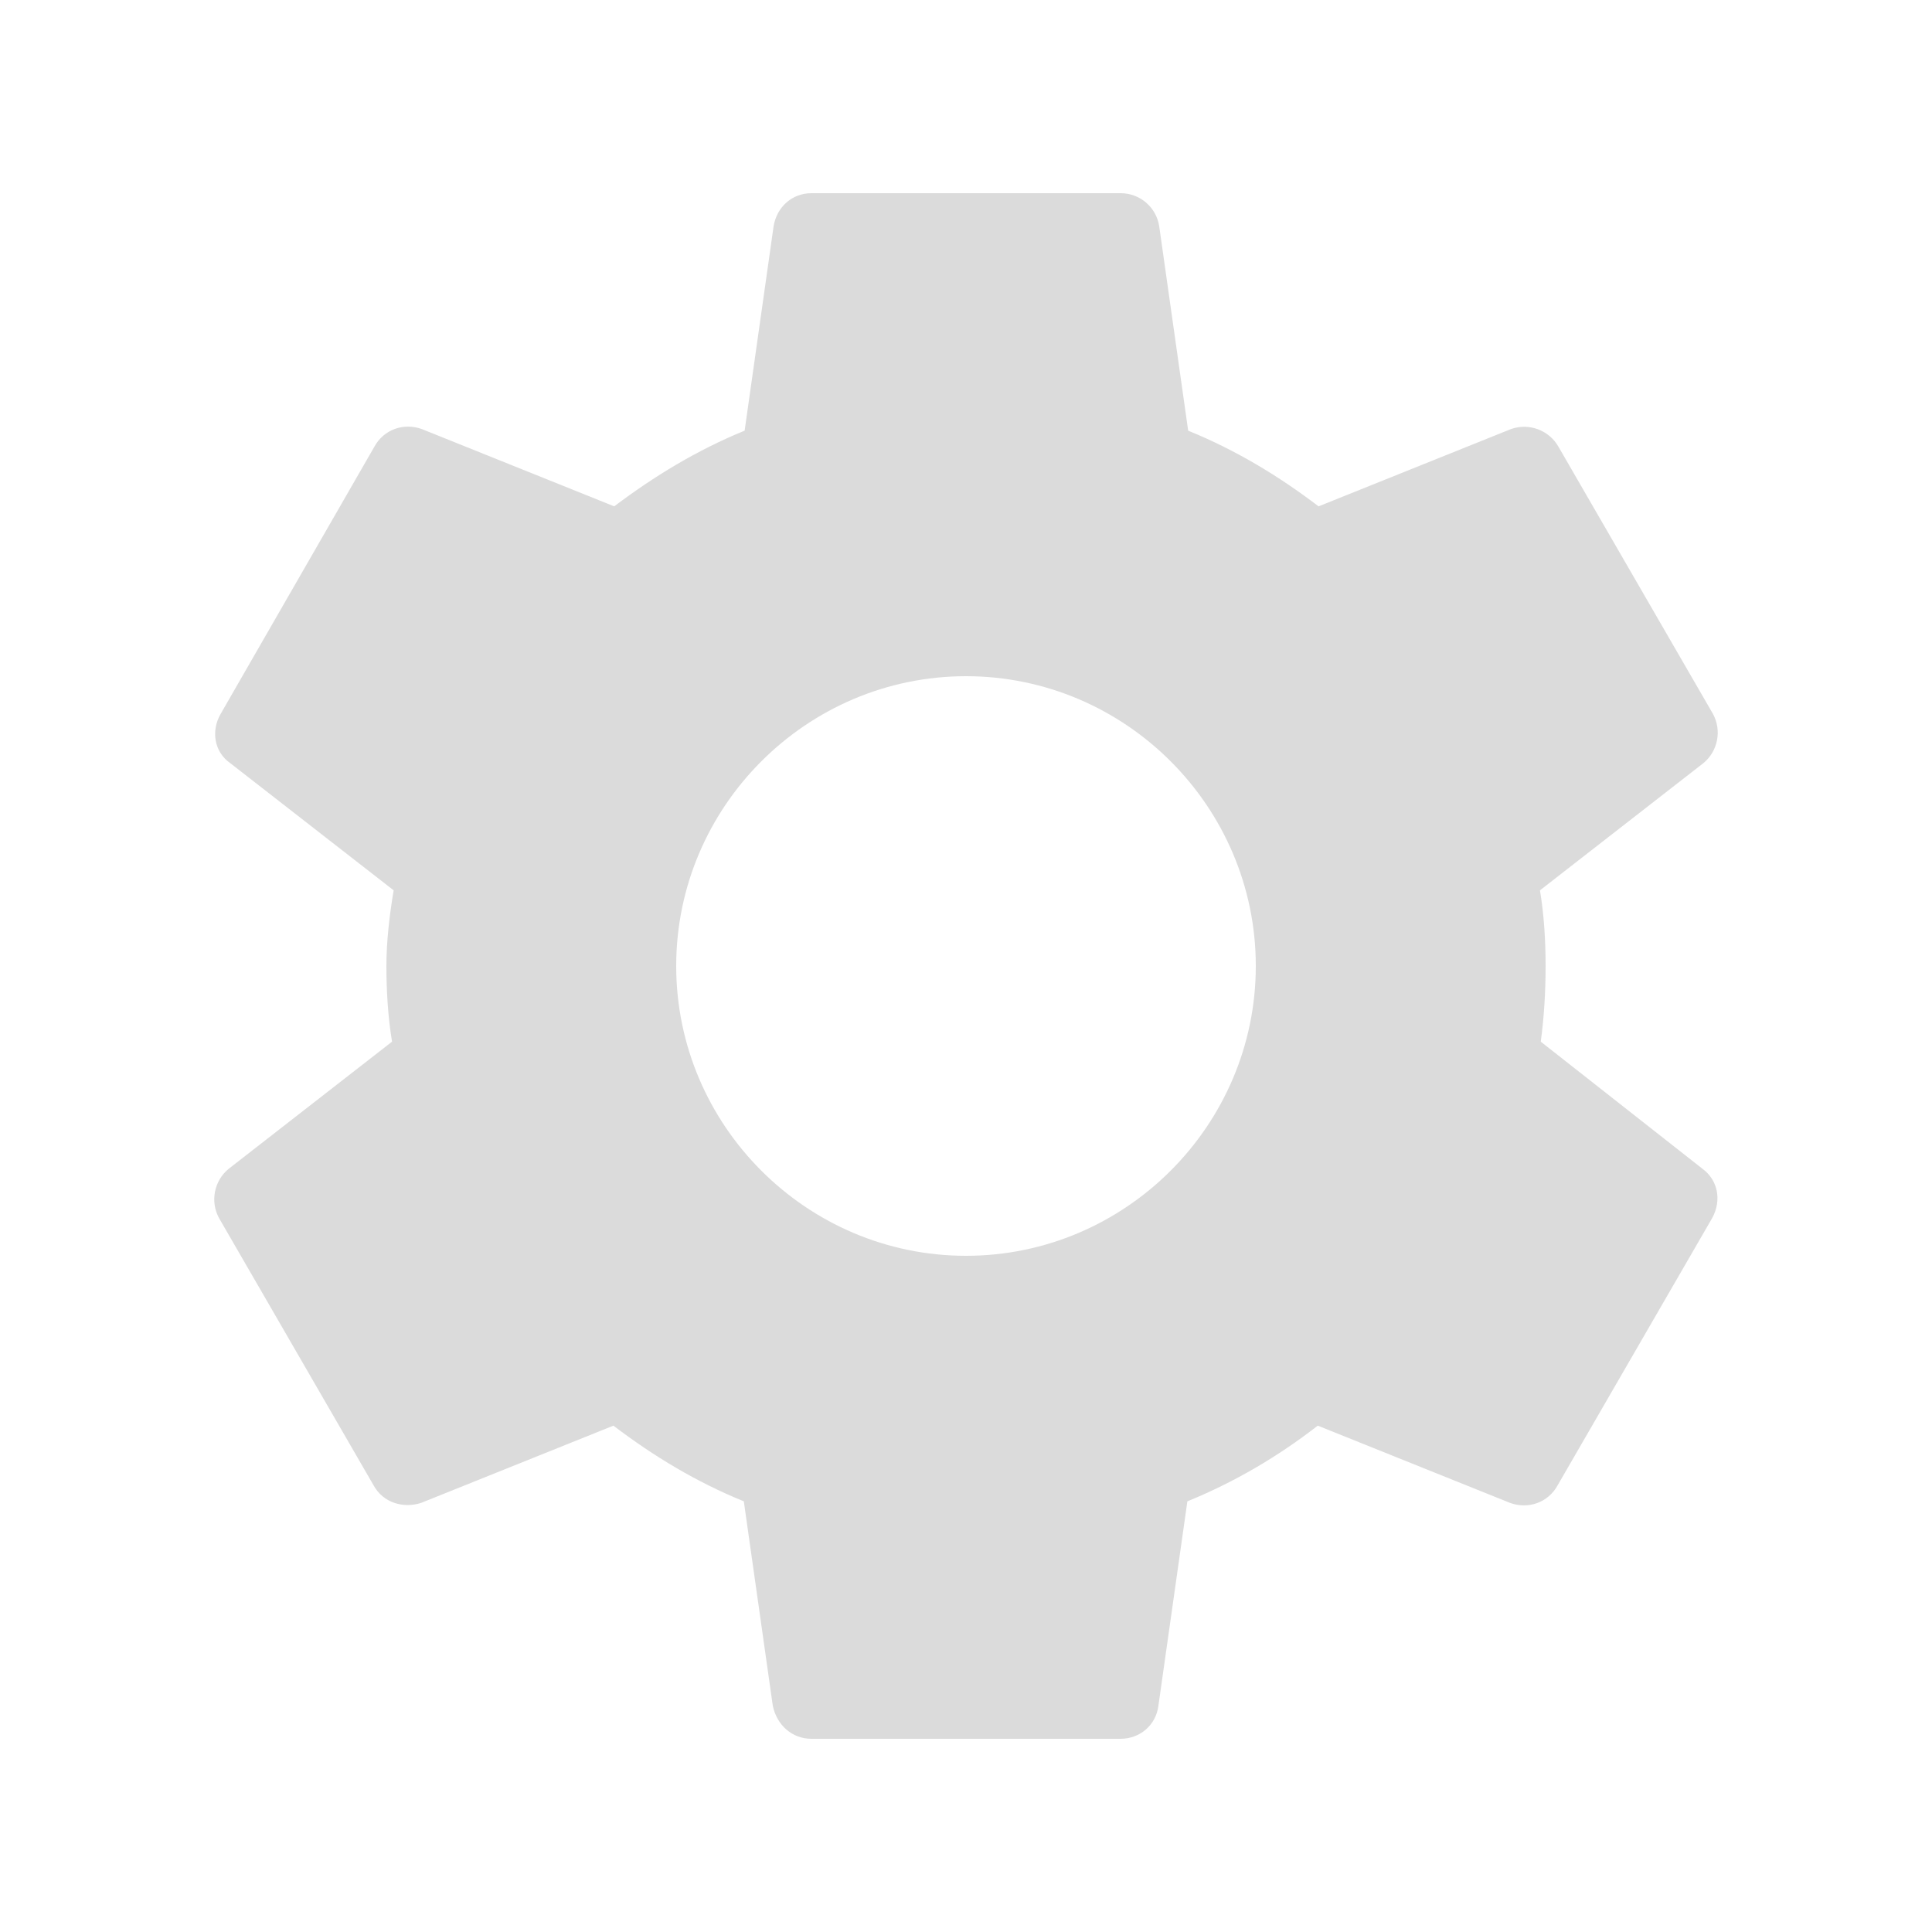
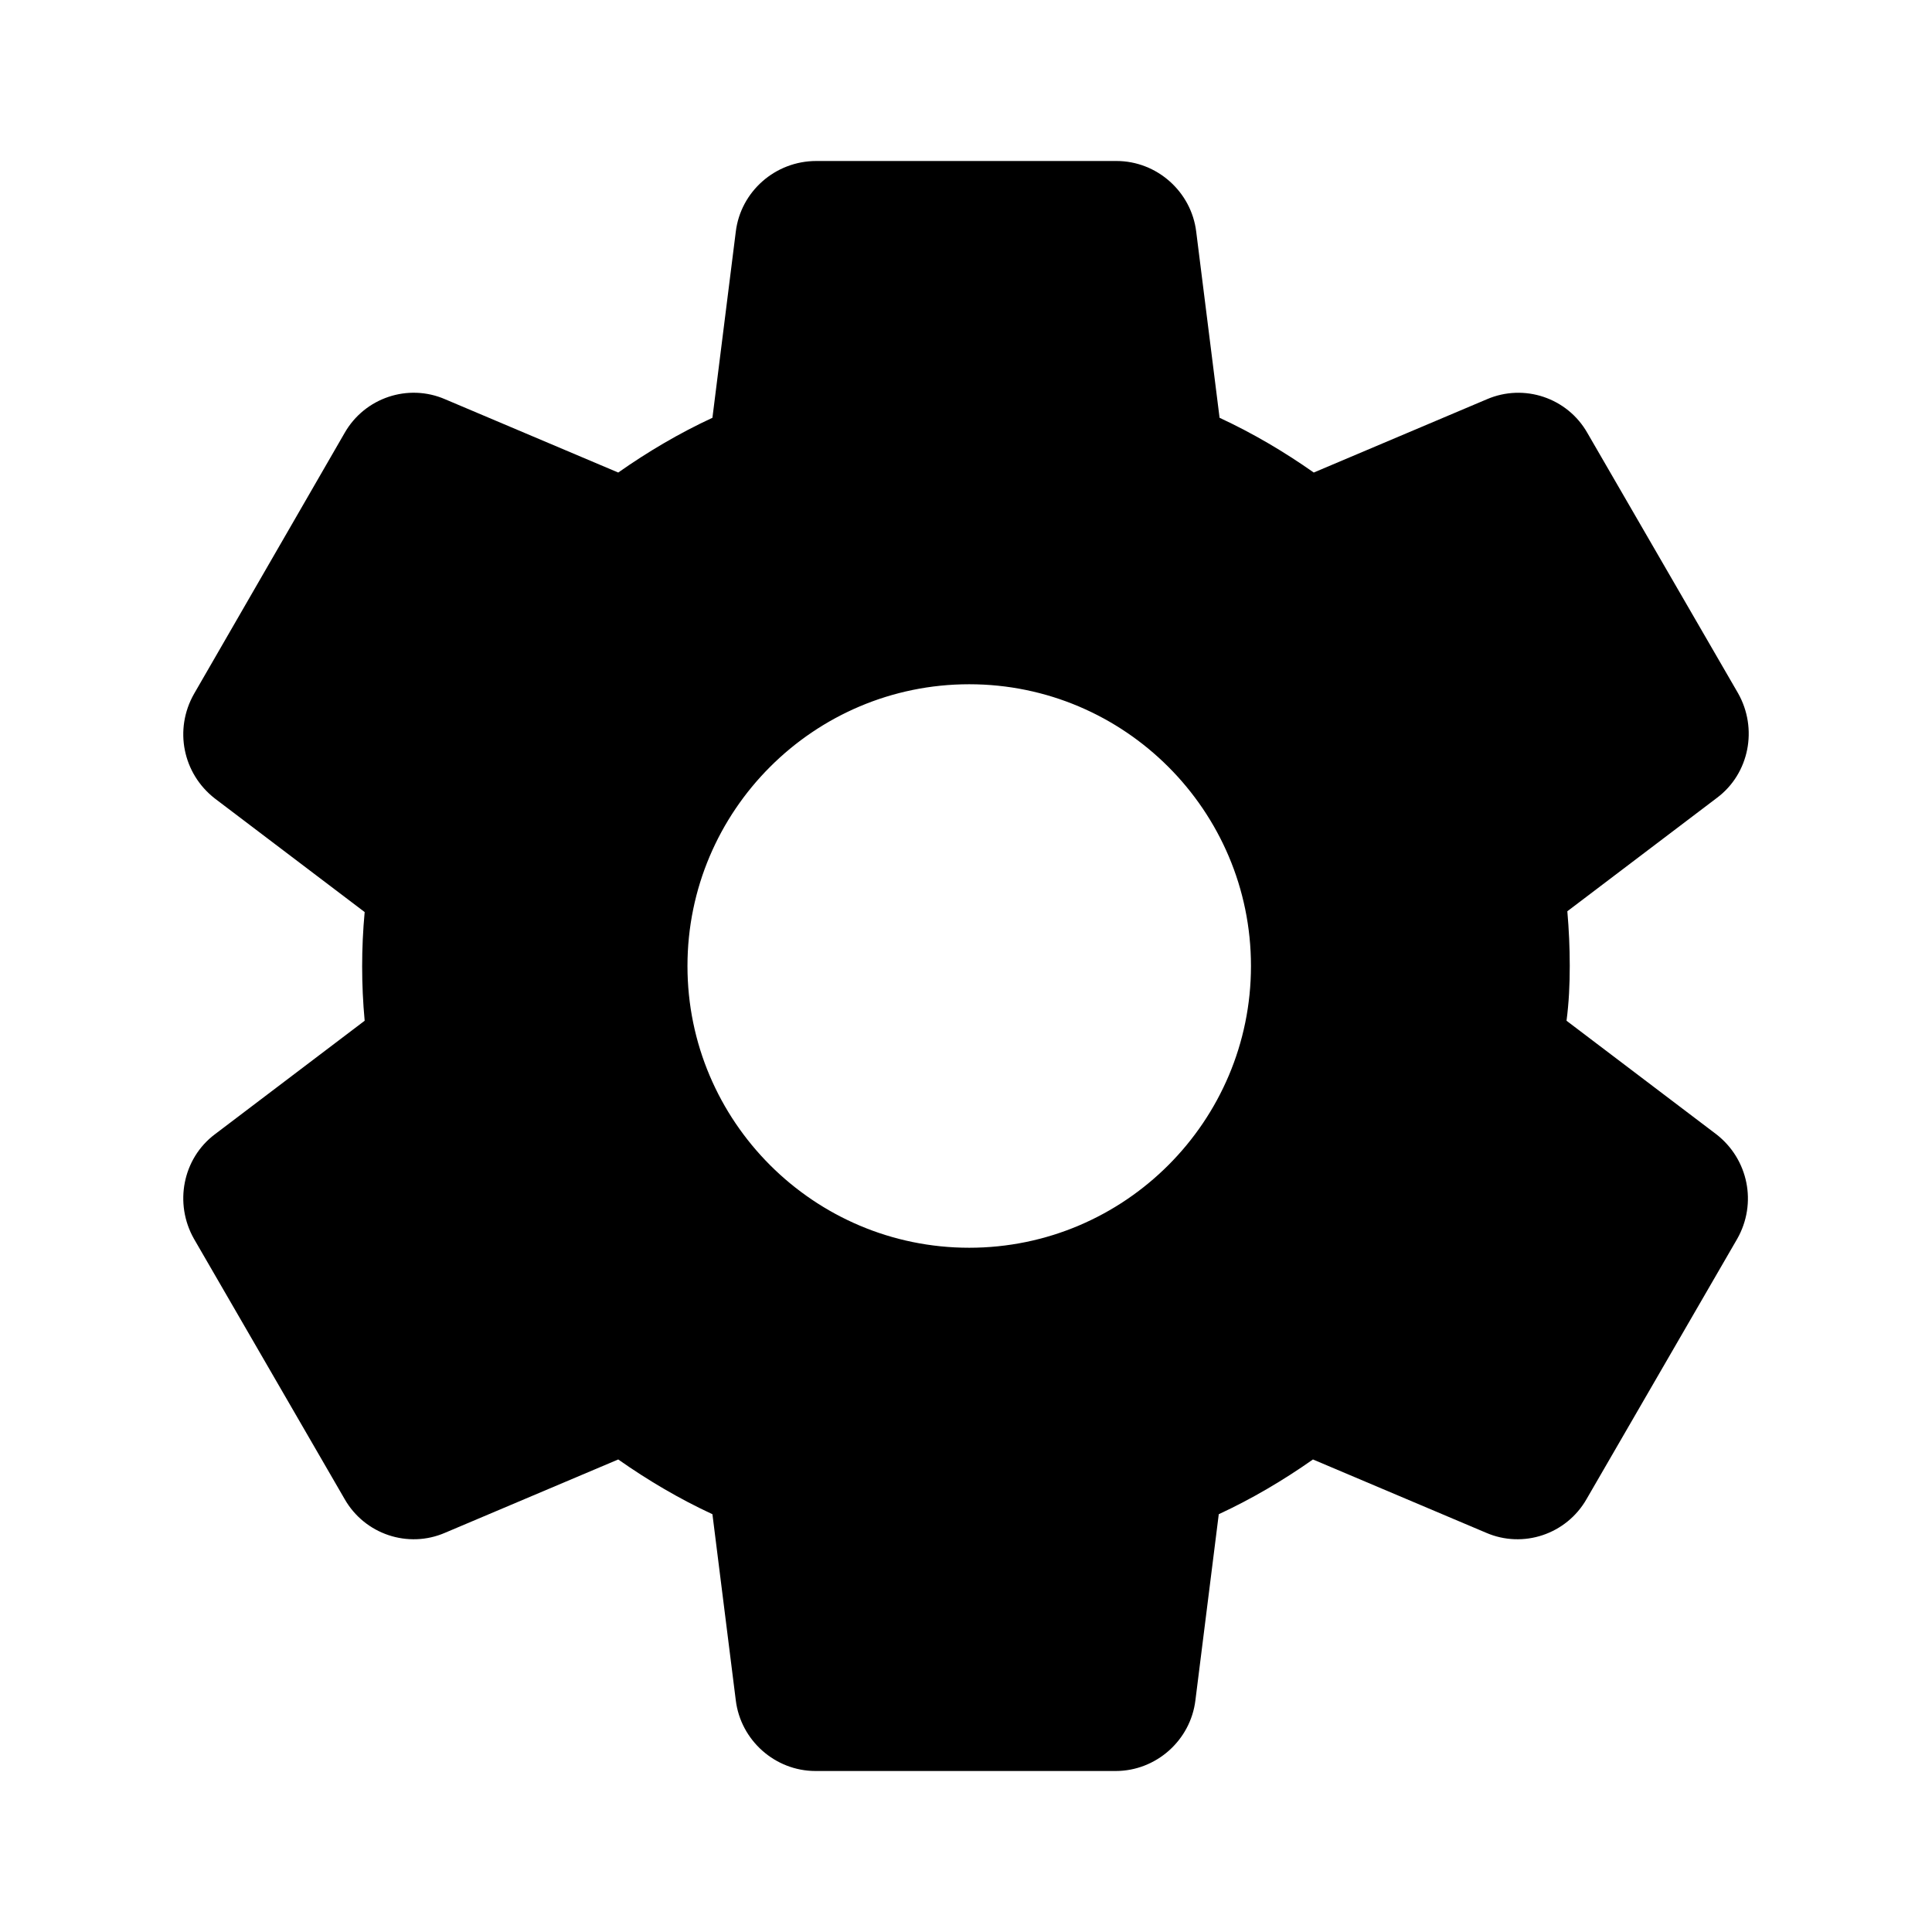
<svg xmlns="http://www.w3.org/2000/svg" width="24" height="24" viewBox="0 0 24 24">
-   <path fill="#dbdbdb" d="M19.14 12.94c.04-.3.06-.61.06-.94c0-.32-.02-.64-.07-.94l2.03-1.58a.49.49 0 0 0 .12-.61l-1.92-3.32a.49.49 0 0 0-.59-.22l-2.39.96c-.5-.38-1.03-.7-1.62-.94l-.36-2.54a.484.484 0 0 0-.48-.41h-3.84c-.24 0-.43.17-.47.41l-.36 2.54c-.59.24-1.13.57-1.62.94l-2.39-.96c-.22-.08-.47 0-.59.22L2.74 8.87c-.12.21-.08.47.12.61l2.03 1.58c-.05.3-.09.63-.09.94s.02.64.07.94l-2.03 1.58a.49.49 0 0 0-.12.61l1.92 3.32c.12.22.37.29.59.22l2.39-.96c.5.38 1.03.7 1.62.94l.36 2.54c.05.24.24.41.48.41h3.84c.24 0 .44-.17.47-.41l.36-2.54c.59-.24 1.13-.56 1.62-.94l2.39.96c.22.08.47 0 .59-.22l1.92-3.32c.12-.22.07-.47-.12-.61zM12 15.6c-1.98 0-3.6-1.62-3.6-3.6s1.62-3.6 3.6-3.6s3.6 1.62 3.6 3.6s-1.62 3.6-3.6 3.6" />
+   <path fill="currentColor" d="M19.5 12c0-.23-.01-.45-.03-.68l1.86-1.41c.4-.3.51-.86.26-1.3l-1.87-3.23a.987.987 0 0 0-1.25-.42l-2.15.91c-.37-.26-.76-.49-1.17-.68l-.29-2.31c-.06-.5-.49-.88-.99-.88h-3.73c-.51 0-.94.38-1 .88l-.29 2.31c-.41.19-.8.42-1.17.68l-2.15-.91c-.46-.2-1-.02-1.25.42L2.41 8.62c-.25.44-.14.99.26 1.3l1.86 1.41a7.3 7.3 0 0 0 0 1.35l-1.86 1.41c-.4.3-.51.86-.26 1.3l1.87 3.23c.25.44.79.62 1.25.42l2.15-.91c.37.26.76.49 1.17.68l.29 2.31c.06.5.49.88.99.88h3.73c.5 0 .93-.38.99-.88l.29-2.31c.41-.19.8-.42 1.17-.68l2.15.91c.46.2 1 .02 1.25-.42l1.87-3.23c.25-.44.14-.99-.26-1.3l-1.86-1.41c.03-.23.04-.45.04-.68m-7.46 3.5c-1.93 0-3.5-1.57-3.5-3.5s1.57-3.5 3.5-3.5s3.5 1.57 3.5 3.5s-1.57 3.5-3.5 3.5" />
</svg>
